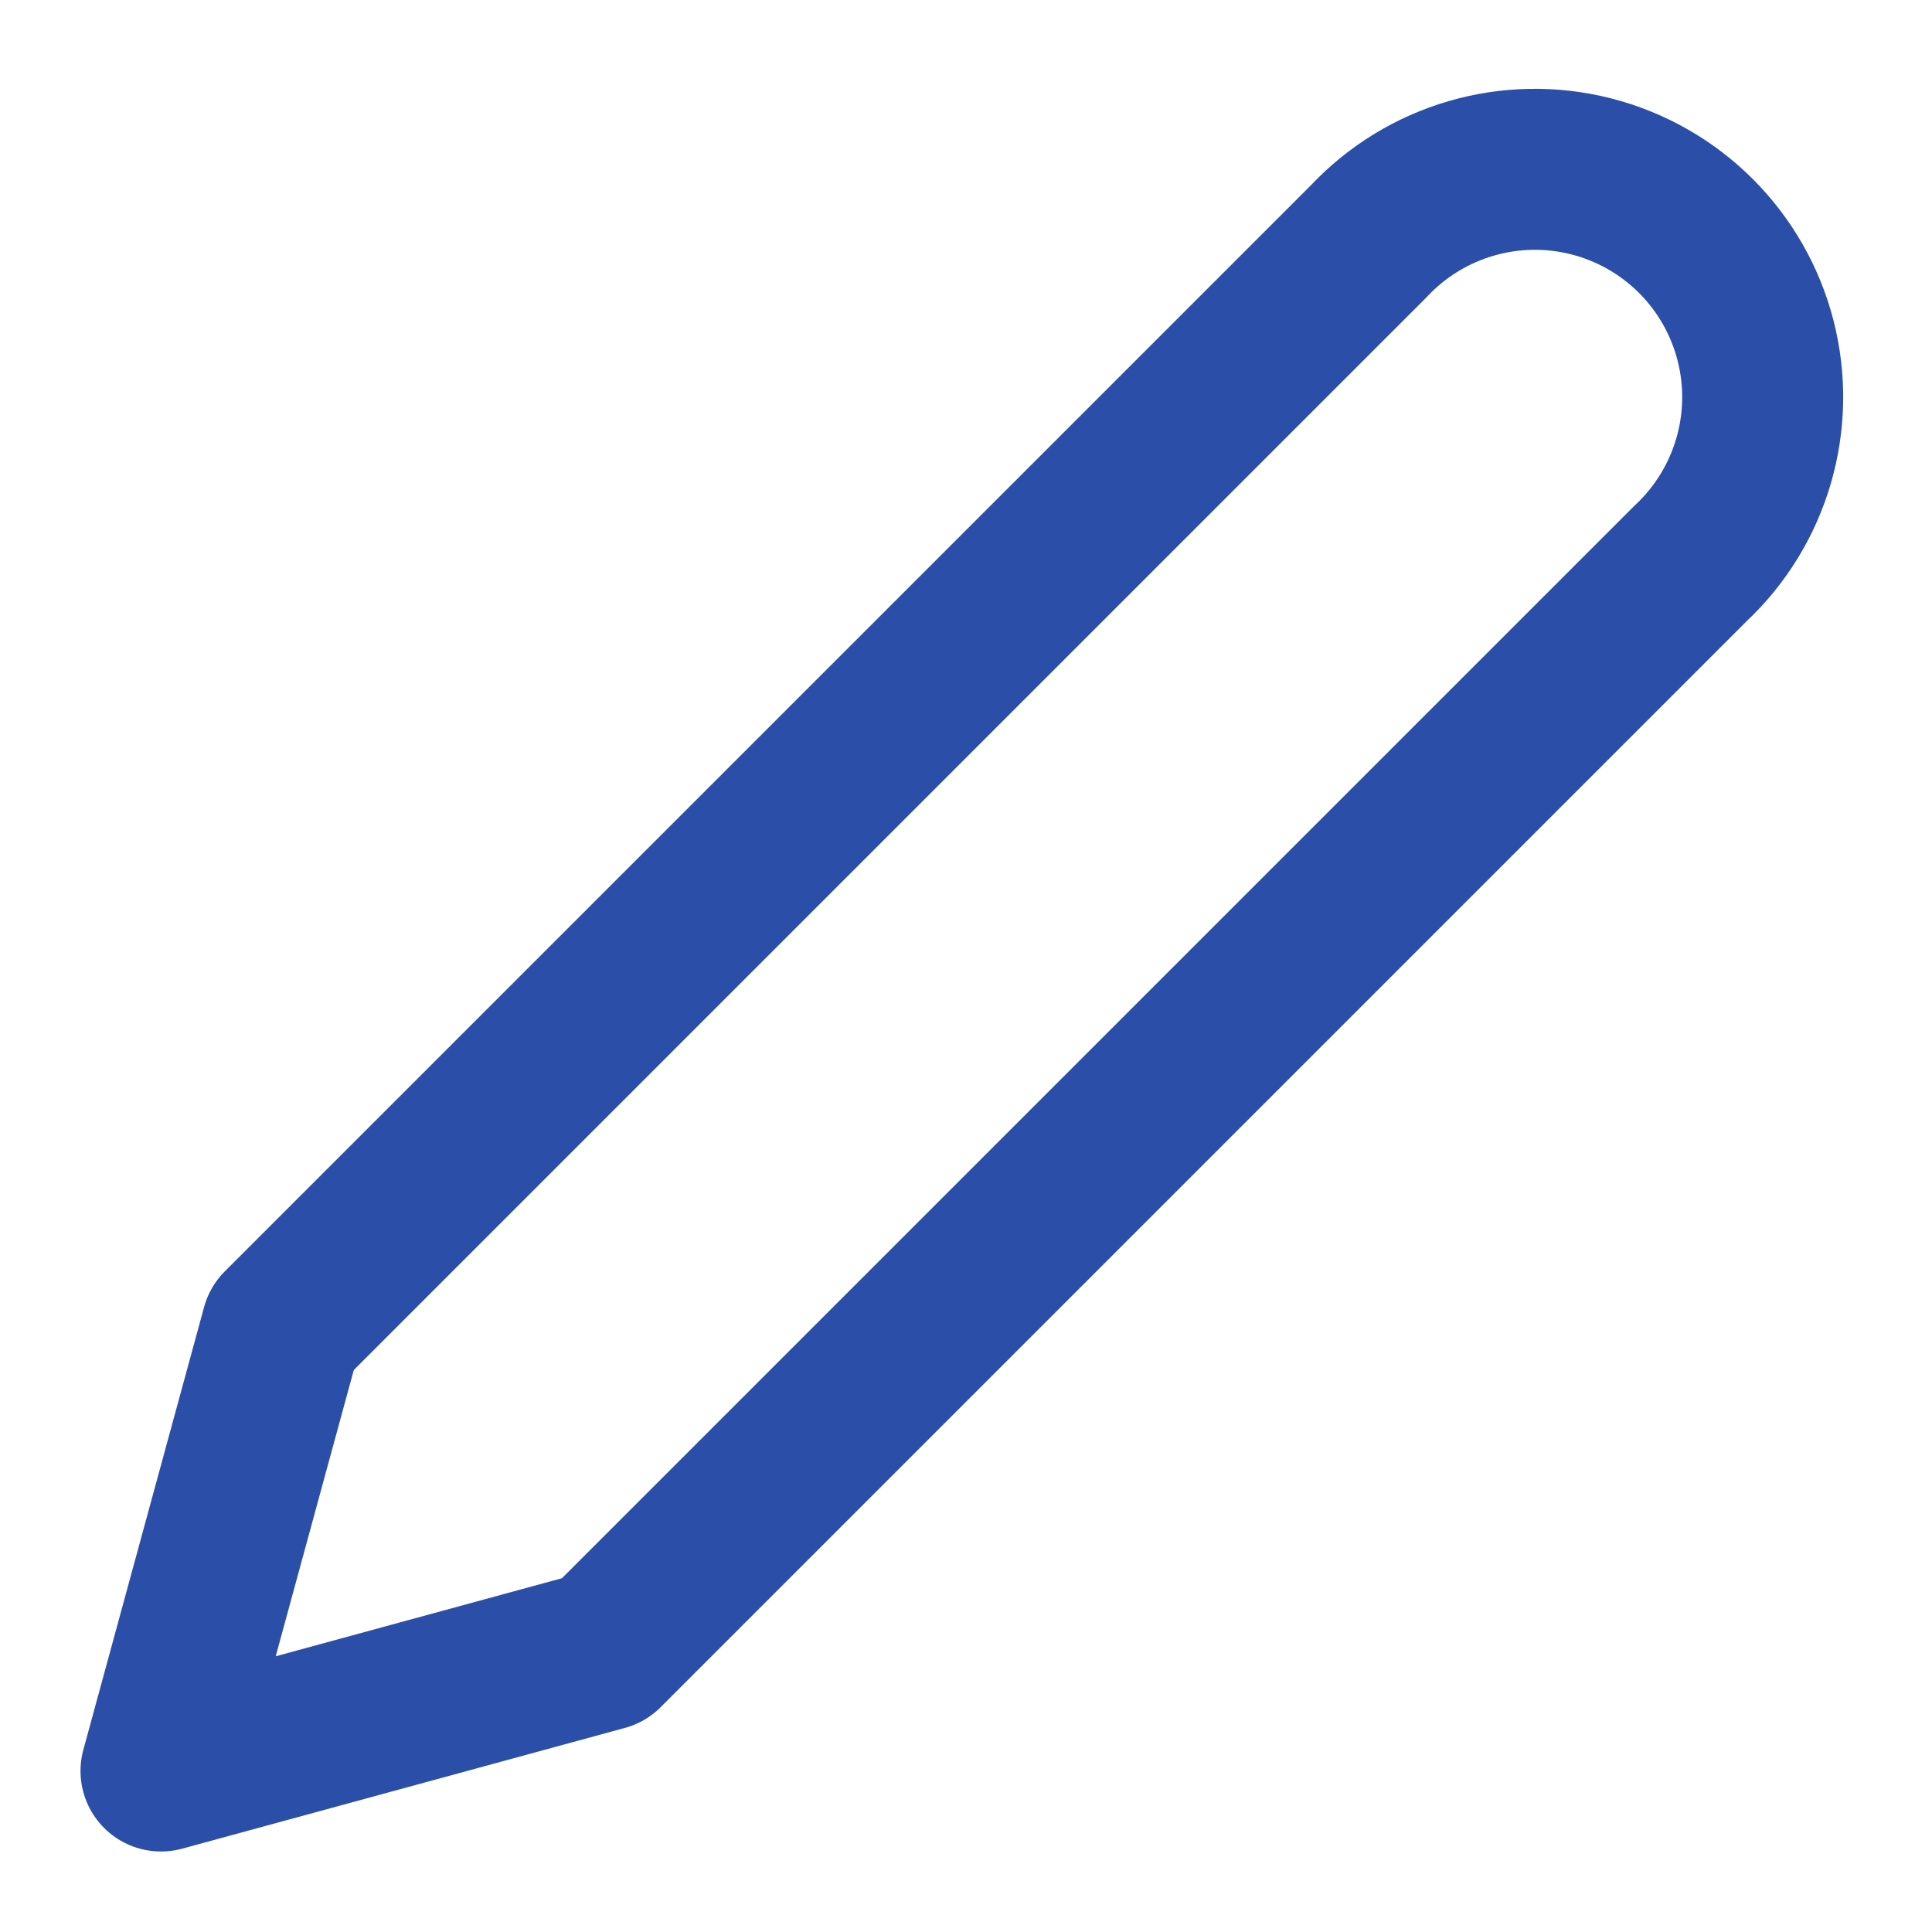
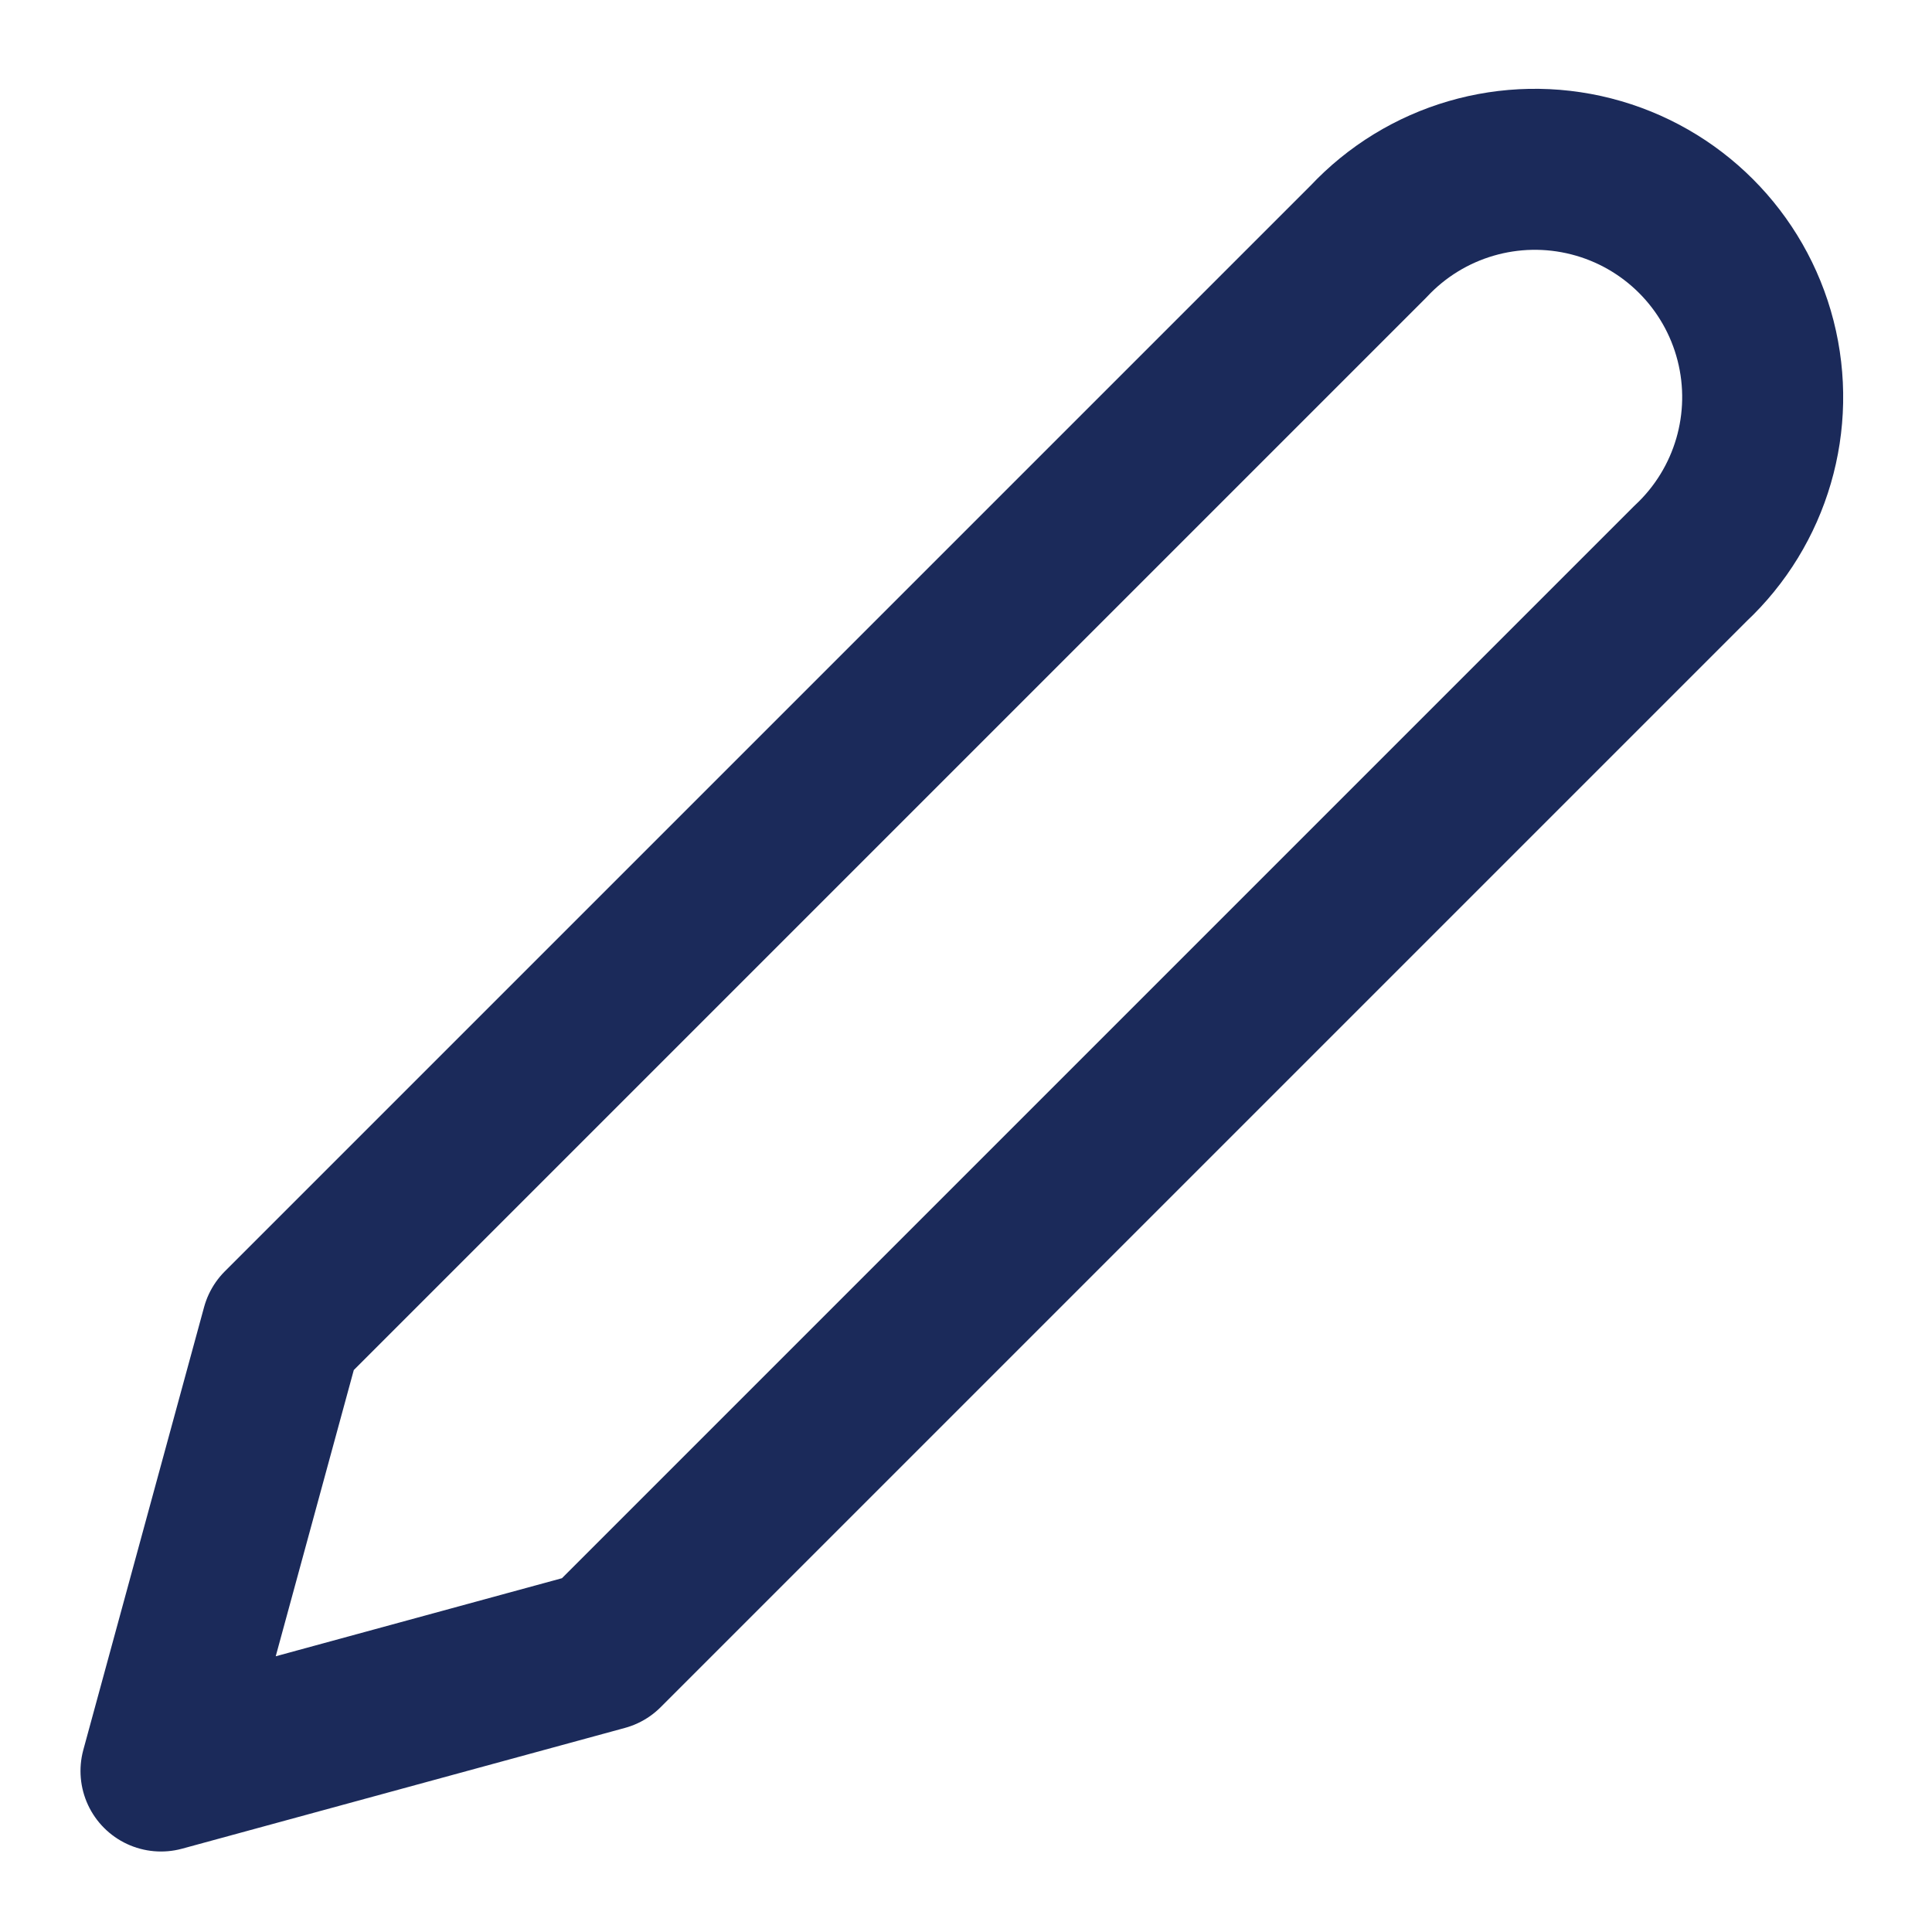
- <svg xmlns="http://www.w3.org/2000/svg" width="24" height="24" viewBox="0 0 24 24" fill="none" stroke="#2b4fa8" stroke-width="2" stroke-linecap="round" stroke-linejoin="round">
+ <svg xmlns="http://www.w3.org/2000/svg" width="24" height="24" viewBox="0 0 24 24" fill="none" stroke="#1b2a5a" stroke-width="2" stroke-linecap="round" stroke-linejoin="round">
  <path d="M17 3a2.83 2.83 0 1 1 4 4L7.5 20.5 2 22l1.5-5.5z" />
</svg>
